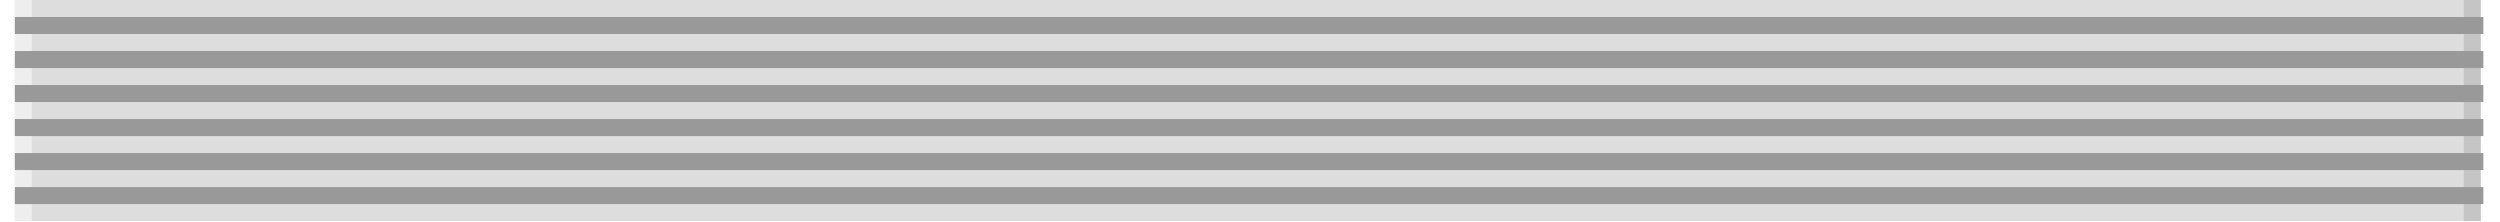
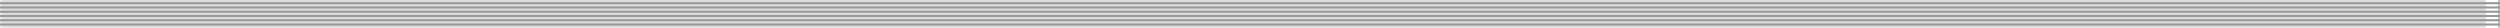
- <svg xmlns="http://www.w3.org/2000/svg" width="147" height="13" viewBox="0 0 147 13" fill="none">
-   <rect x="0.873" width="144.319" height="13" fill="#DDDDDD" />
-   <rect x="0.873" width="1" height="13" fill="#EEEEEE" />
-   <rect x="144.873" width="1" height="13" fill="#C5C5C5" />
-   <rect x="0.873" y="1" width="145.149" height="1" fill="#999999" />
-   <rect x="0.873" y="5" width="145.149" height="1" fill="#999999" />
-   <rect x="0.873" y="9" width="145.149" height="1" fill="#999999" />
-   <rect x="0.873" y="3" width="145.149" height="1" fill="#999999" />
-   <rect x="0.873" y="7" width="145.149" height="1" fill="#999999" />
-   <rect x="0.873" y="11" width="145.149" height="1" fill="#999999" />
+ <svg xmlns="http://www.w3.org/2000/svg" width="1173" height="13" viewBox="0 0 1173 13" fill="none">
+   <rect width="1166.3" height="13" fill="#DDDDDD" />
+   <rect width="1" height="13" fill="#EEEEEE" />
+   <rect x="1172" width="1" height="13" fill="#C5C5C5" />
+   <rect y="1" width="1173" height="1" fill="#999999" />
+   <rect y="5" width="1173" height="1" fill="#999999" />
+   <rect y="9" width="1173" height="1" fill="#999999" />
+   <rect y="3" width="1173" height="1" fill="#999999" />
+   <rect y="7" width="1173" height="1" fill="#999999" />
+   <rect y="11" width="1173" height="1" fill="#999999" />
</svg>
